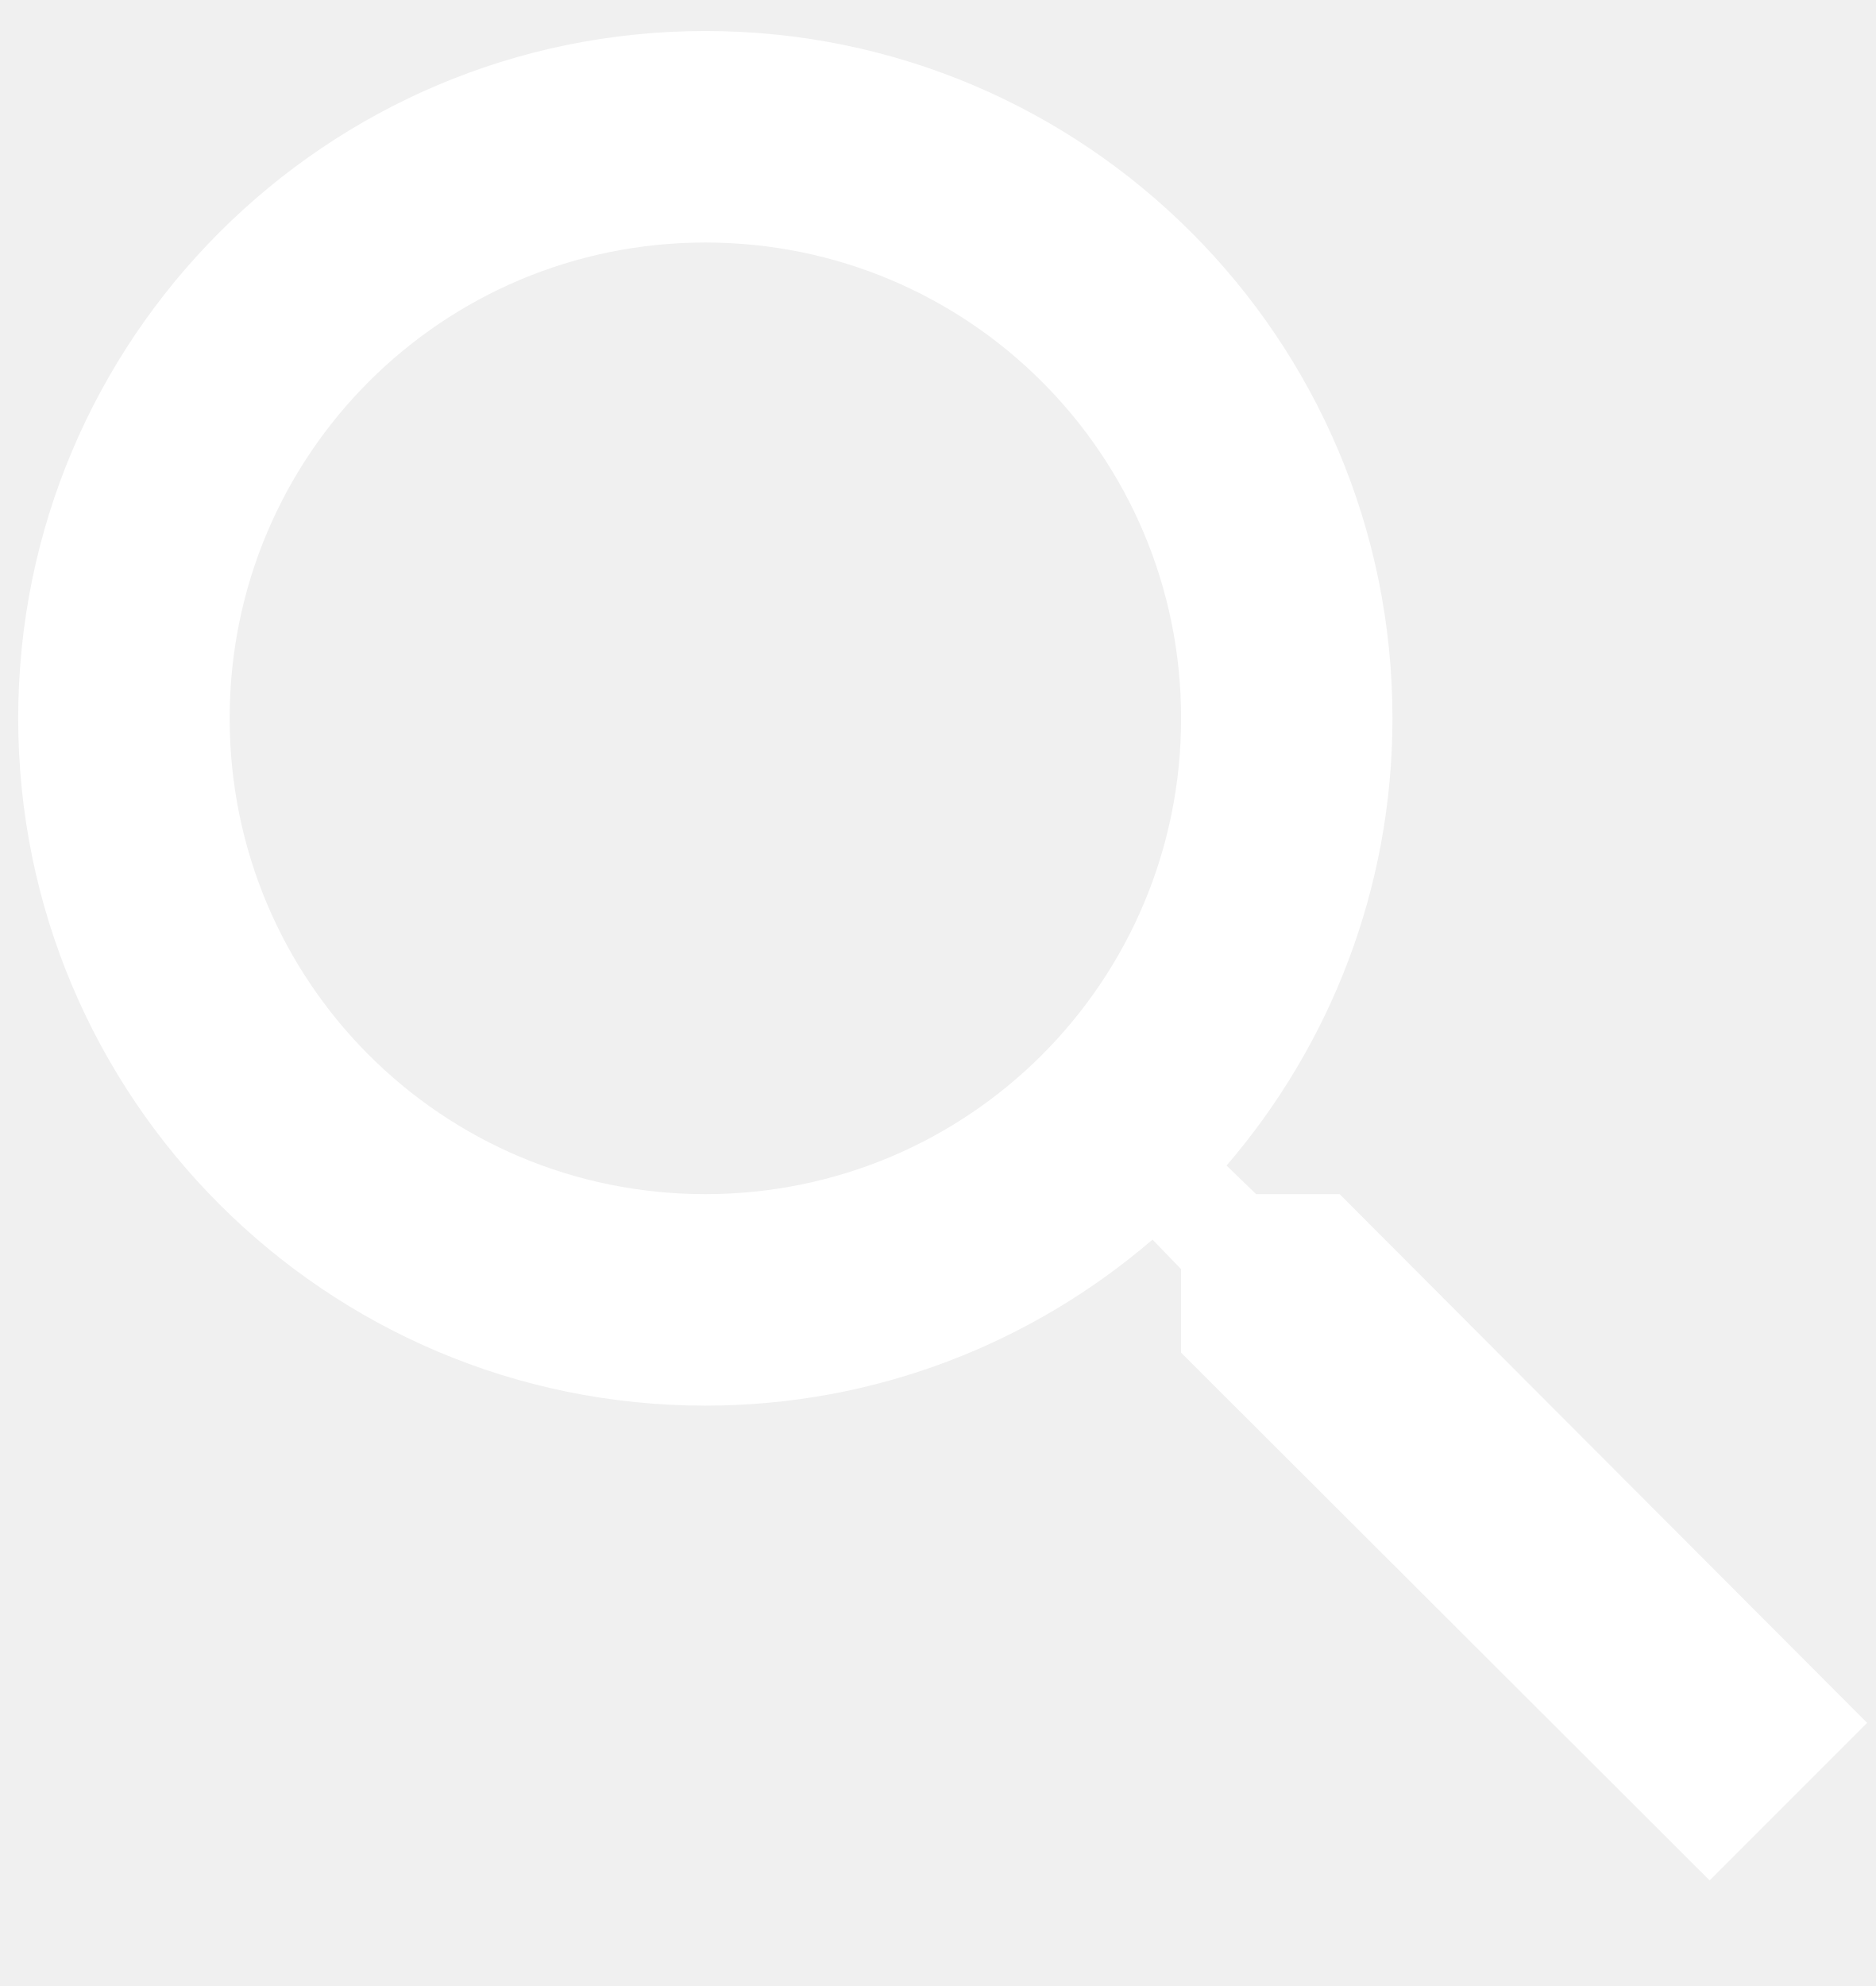
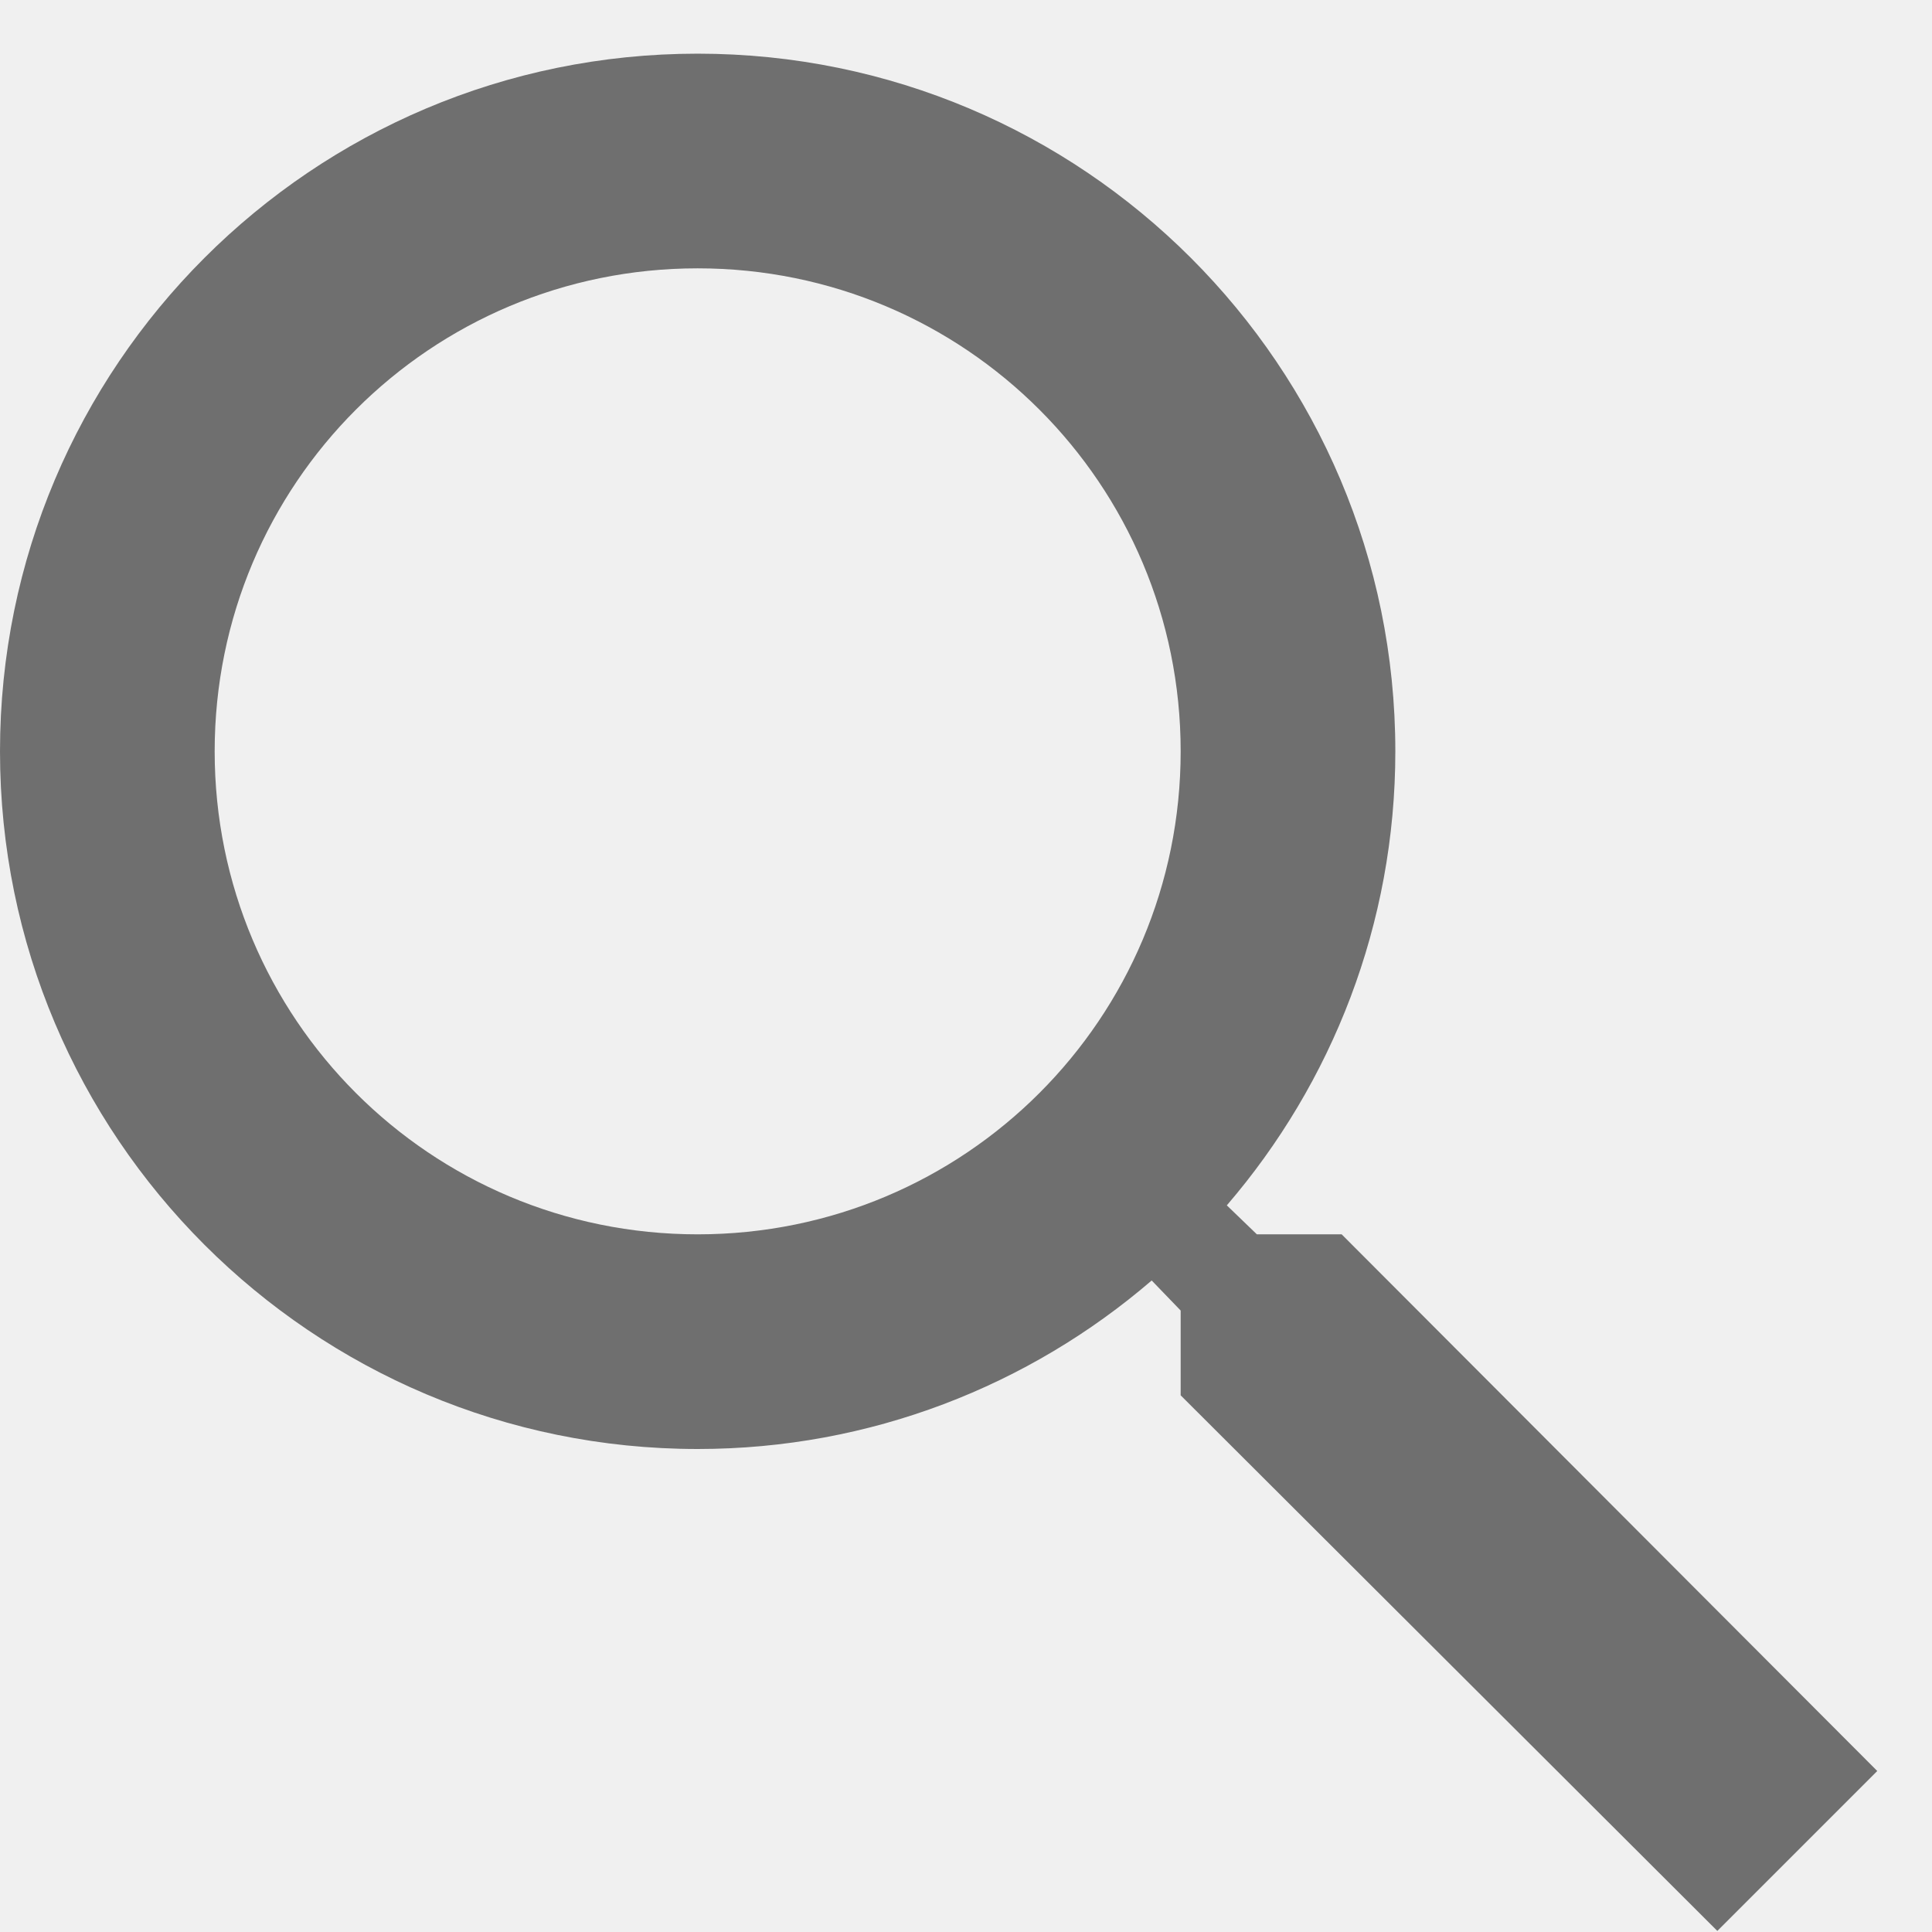
- <svg xmlns="http://www.w3.org/2000/svg" width="17" height="18" viewBox="0 0 17 18" fill="none">
-   <path d="M12.144 10.823H11.387L11.119 10.564C12.058 9.472 12.623 8.053 12.623 6.51C12.623 3.07 9.835 0.281 6.394 0.281C2.954 0.281 0.165 3.07 0.165 6.51C0.165 9.951 2.954 12.74 6.394 12.74C7.937 12.74 9.355 12.174 10.448 11.235L10.707 11.503V12.26L15.498 17.043L16.926 15.615L12.144 10.823ZM6.394 10.823C4.008 10.823 2.082 8.897 2.082 6.51C2.082 4.124 4.008 2.198 6.394 2.198C8.78 2.198 10.707 4.124 10.707 6.51C10.707 8.897 8.78 10.823 6.394 10.823Z" fill="white" />
+ <svg xmlns="http://www.w3.org/2000/svg" width="18" height="18" viewBox="0 0 18 18" fill="none">
+   <path d="M12.5 11.5H11.71L11.43 11.23C12.41 10.09 13 8.61 13 7C13 3.41 10.09 0.5 6.5 0.5C2.91 0.5 0 3.41 0 7C0 10.59 2.91 13.5 6.5 13.5C8.11 13.5 9.59 12.91 10.73 11.93L11 12.21V13L16 17.99L17.49 16.5L12.5 11.5ZM6.5 11.5C4.01 11.5 2 9.49 2 7C2 4.51 4.01 2.5 6.5 2.5C8.99 2.5 11 4.51 11 7C11 9.49 8.99 11.5 6.5 11.5Z" fill="#6F6F6F" />
</svg>
